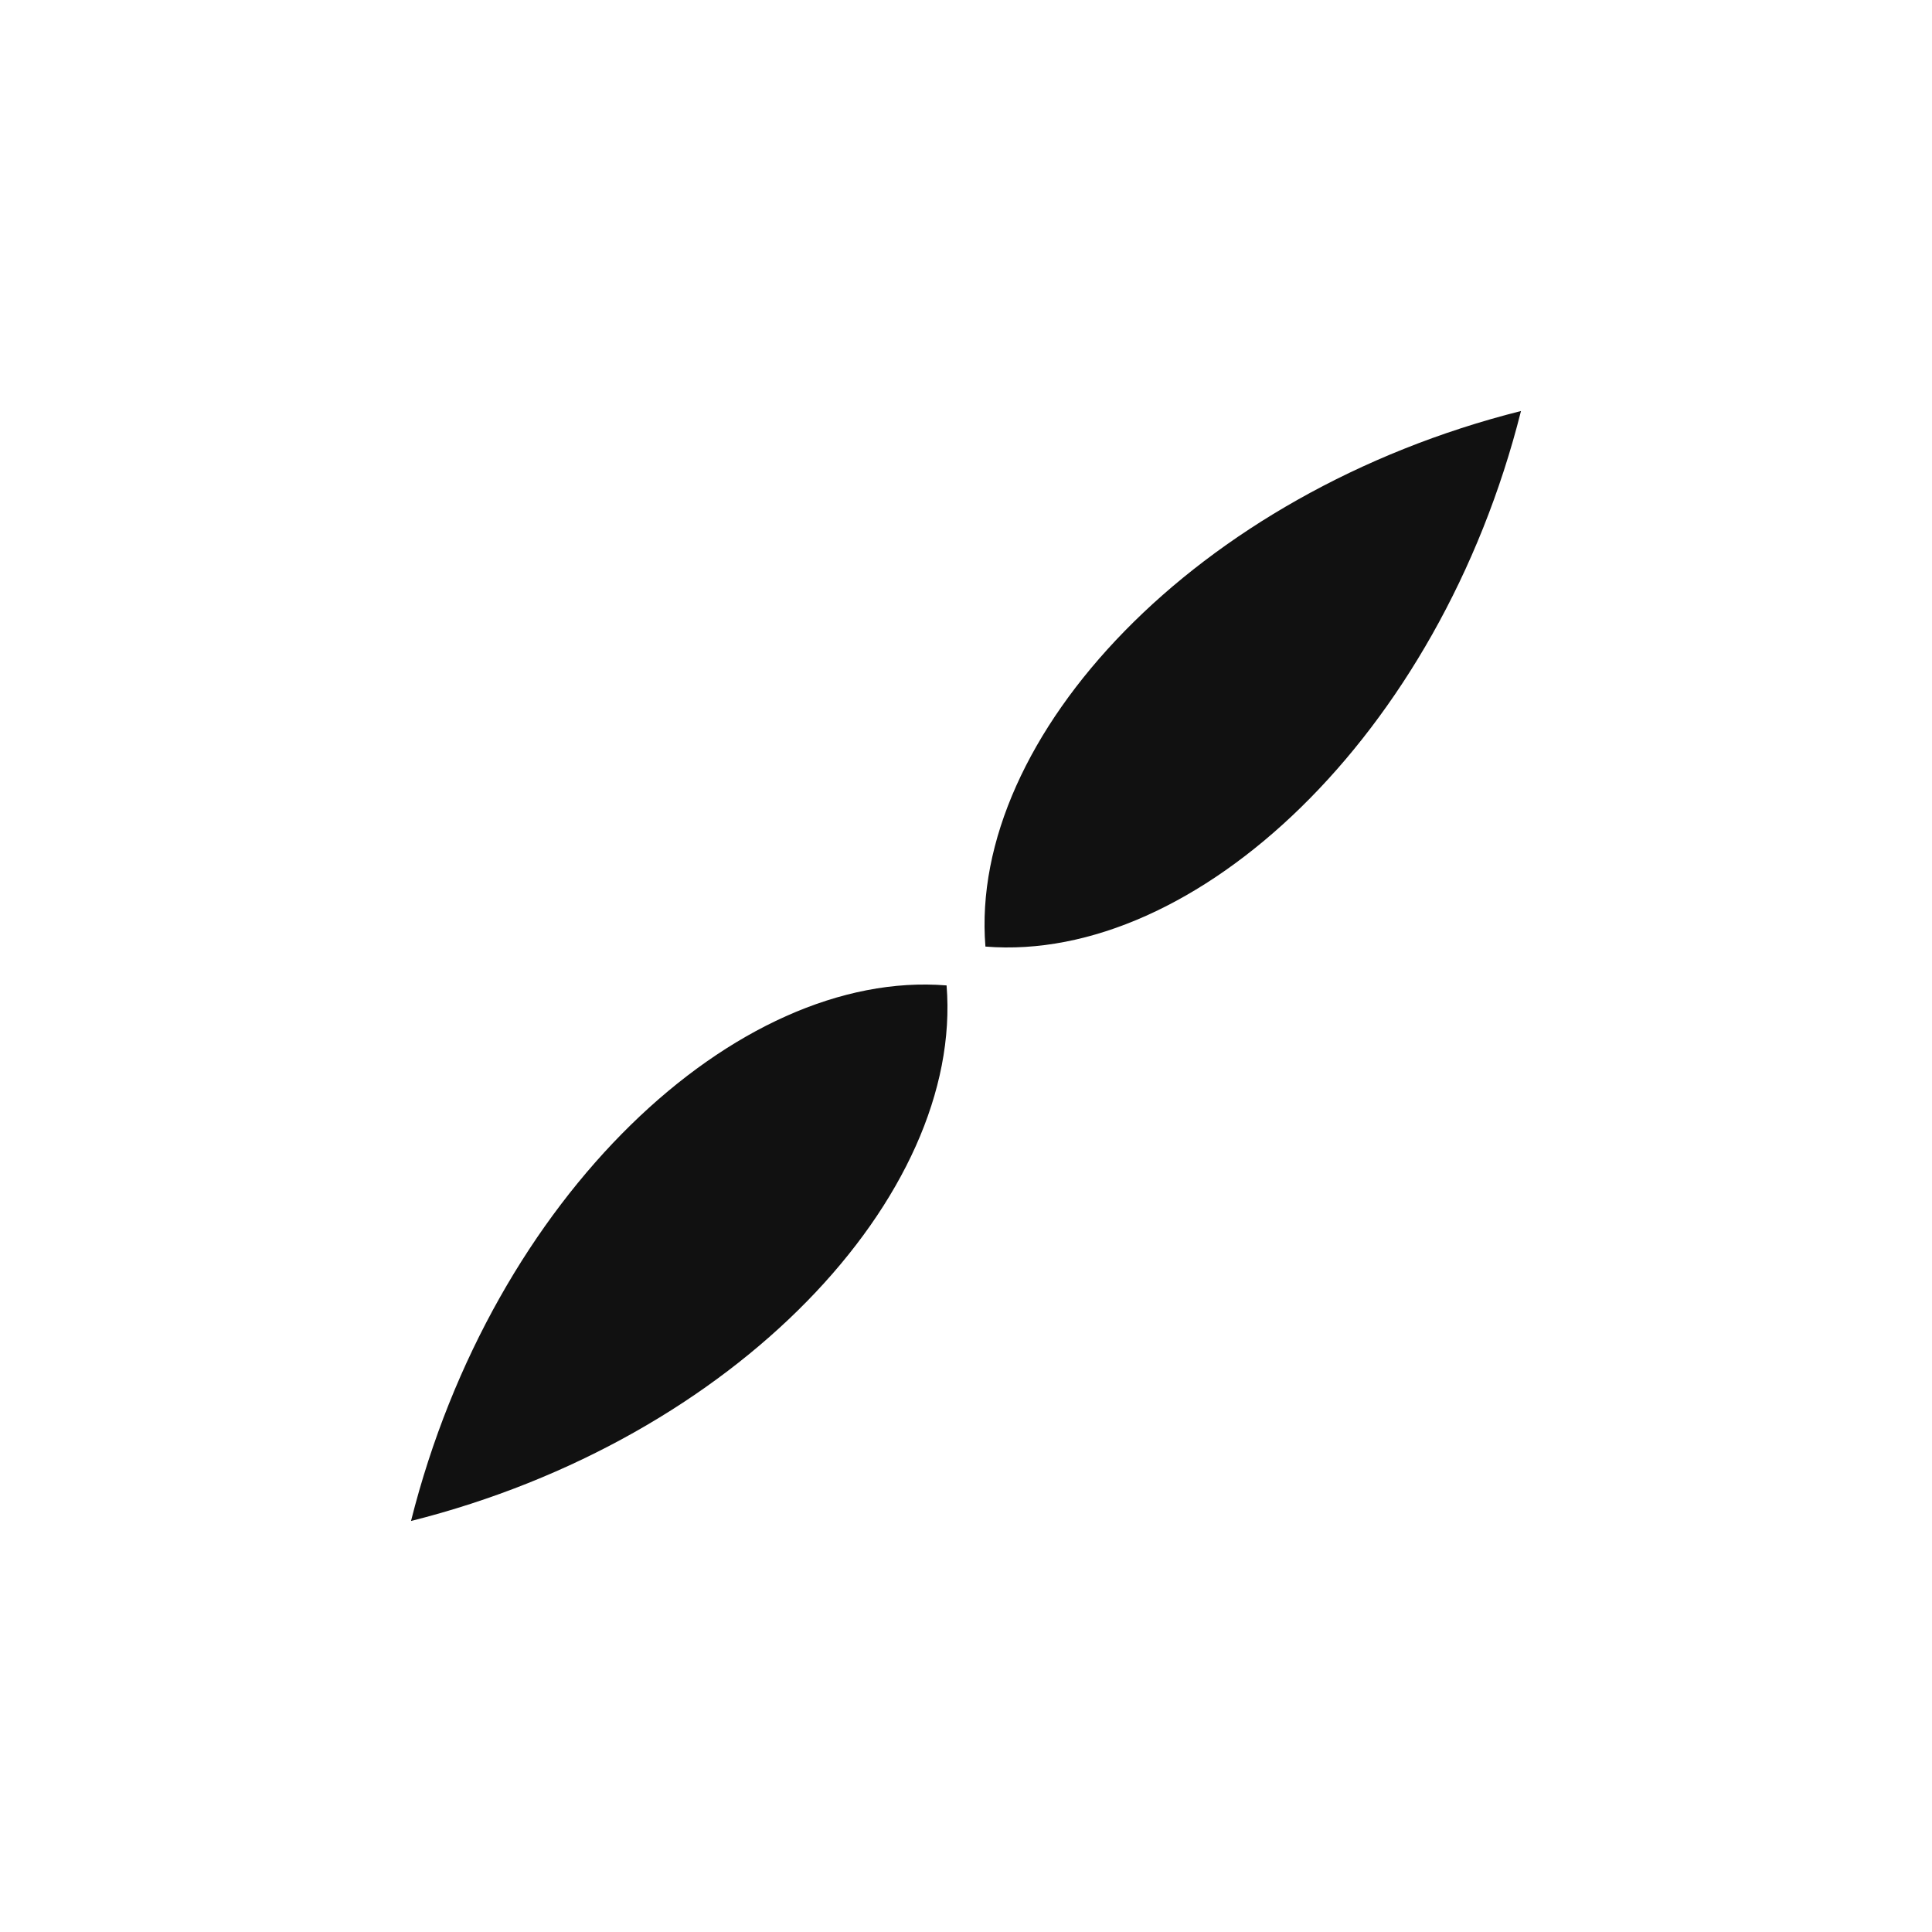
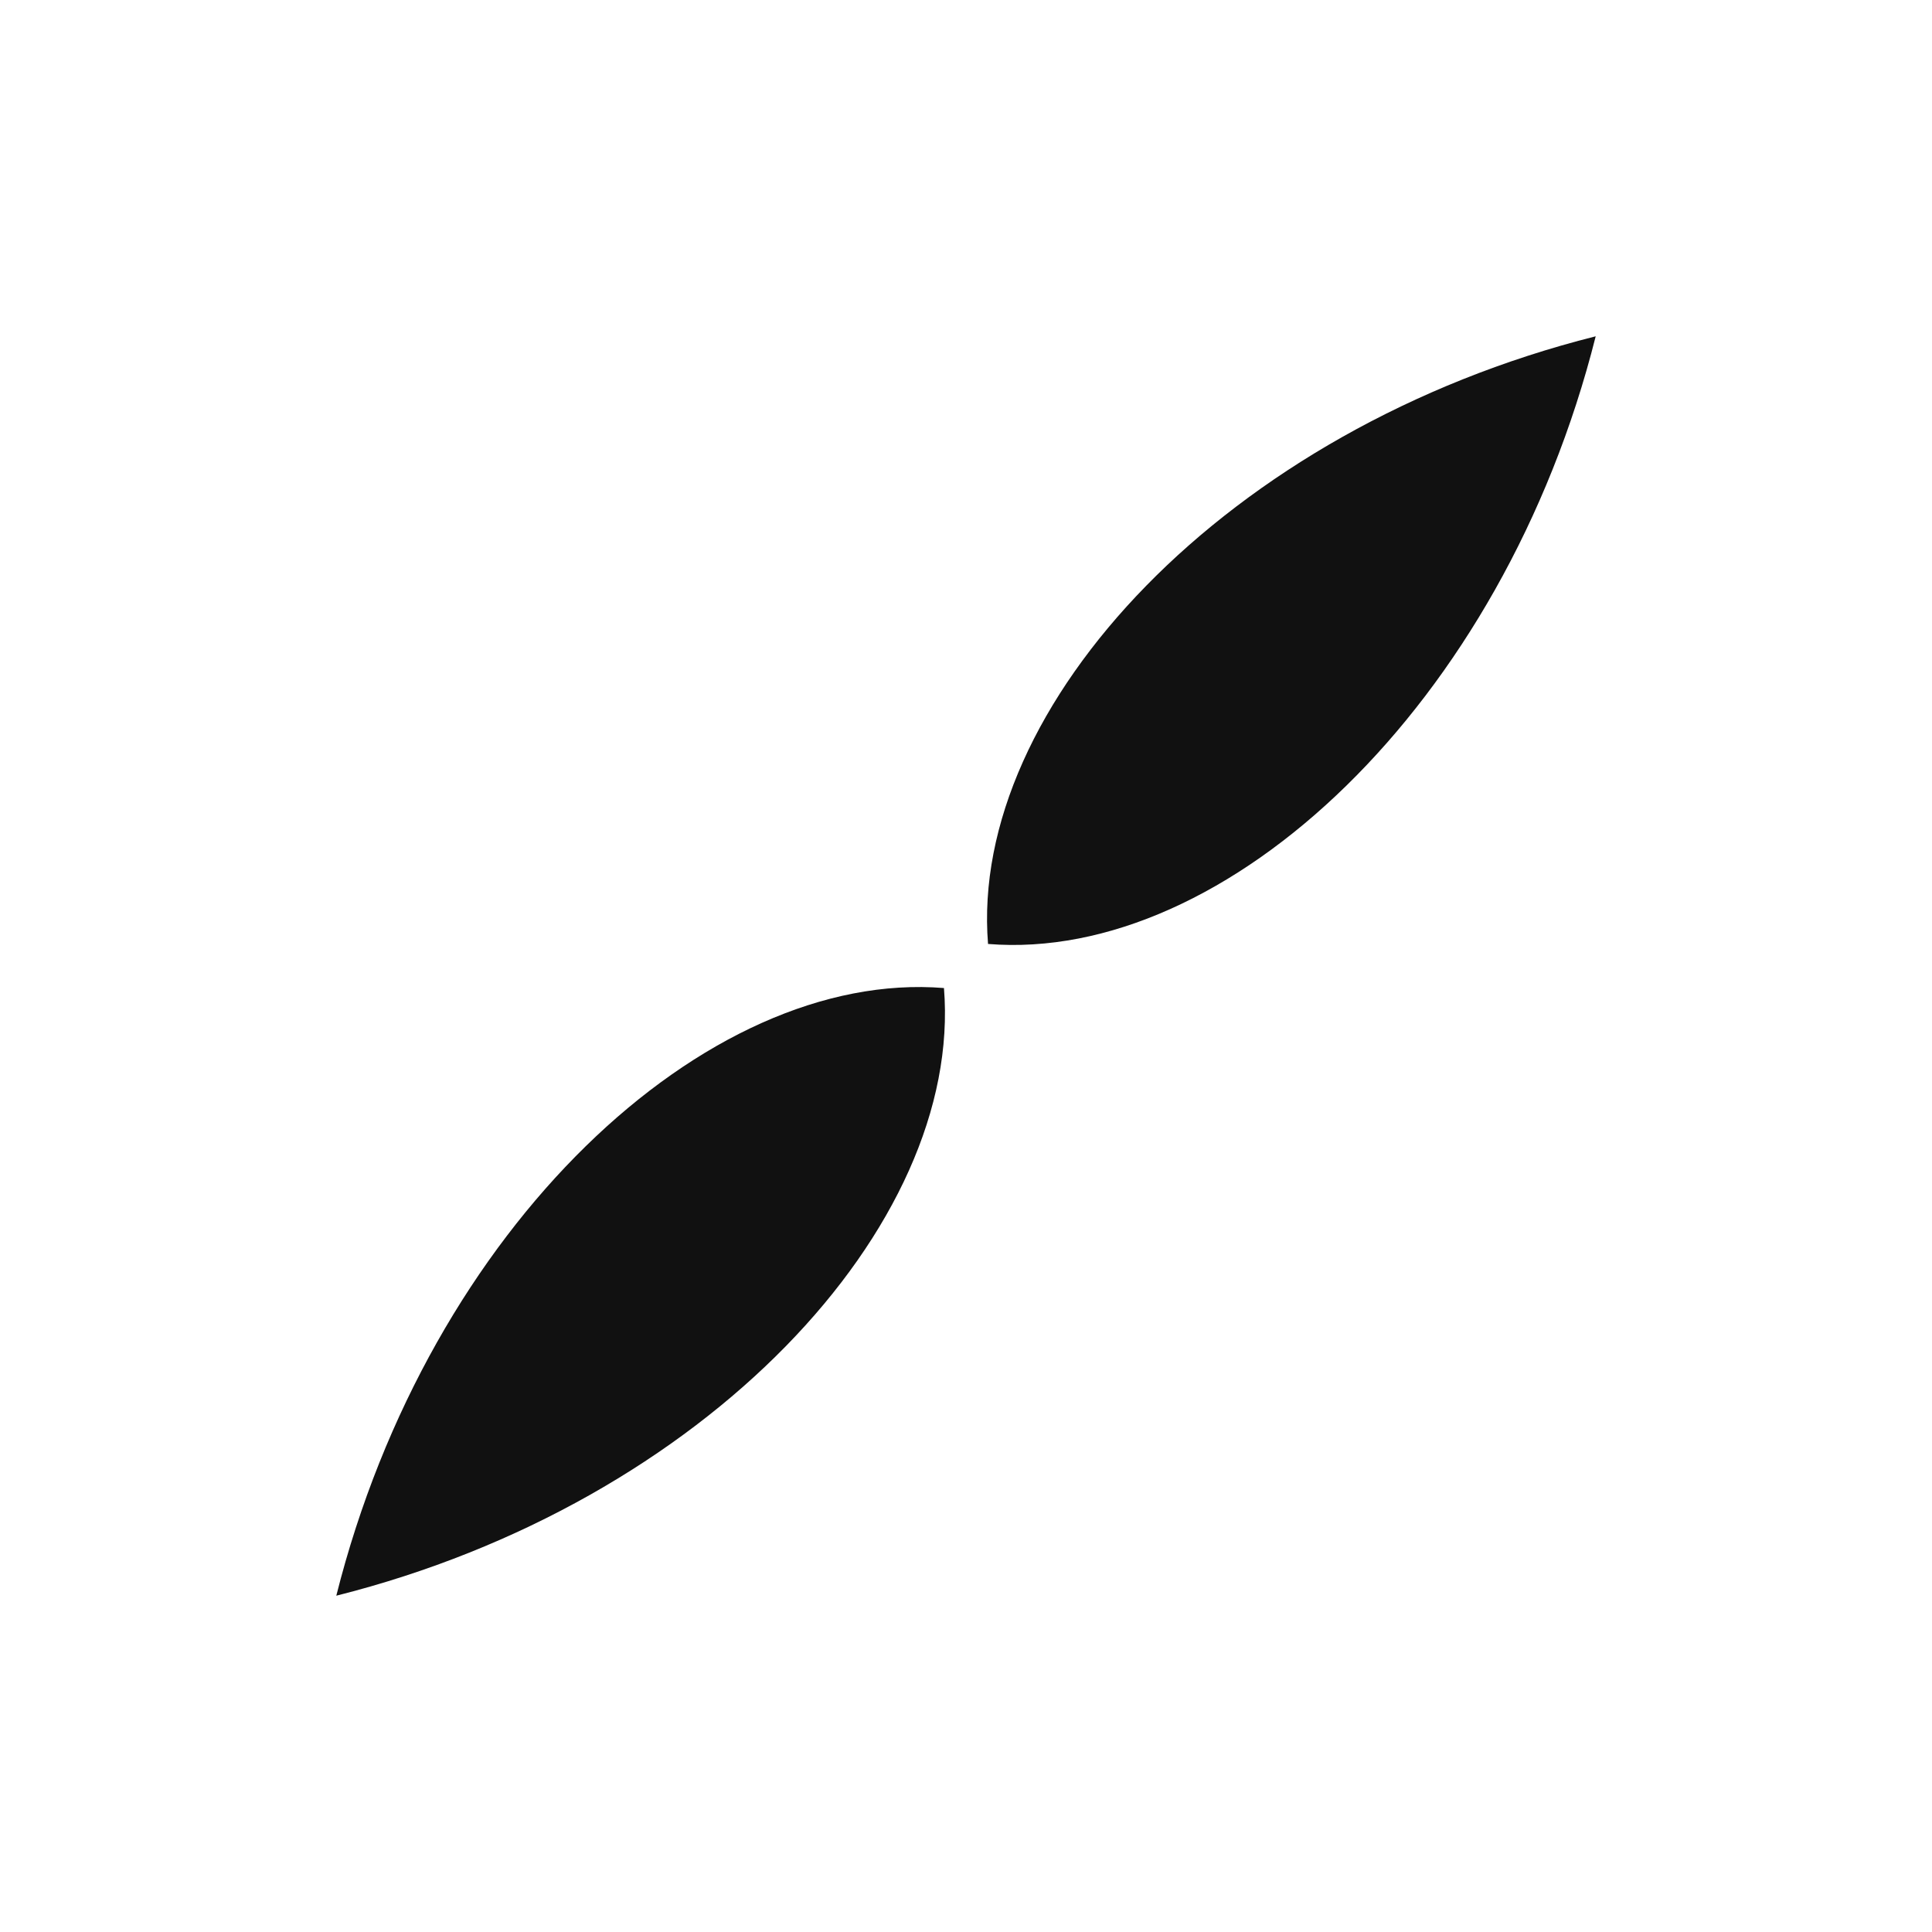
<svg xmlns="http://www.w3.org/2000/svg" width="1024" height="1024" viewBox="0 0 1024 1024">
-   <g transform="translate(512 512) scale(1.04) rotate(-45)">
+   <g transform="translate(512 512) scale(1.18) rotate(-45)">
    <path d="M 14 0 C 83.48 -81.7 253.32 -87.72 400 0 C 253.32 87.72 83.48 81.7 14 0 Z" fill="#111111" />
  </g>
-   <g transform="translate(512 512) scale(1.04) rotate(135)">
+   <g transform="translate(512 512) scale(1.18) rotate(135)">
    <path d="M 14 0 C 83.48 -81.7 253.32 -87.72 400 0 C 253.32 87.72 83.48 81.7 14 0 Z" fill="#111111" />
  </g>
</svg>
